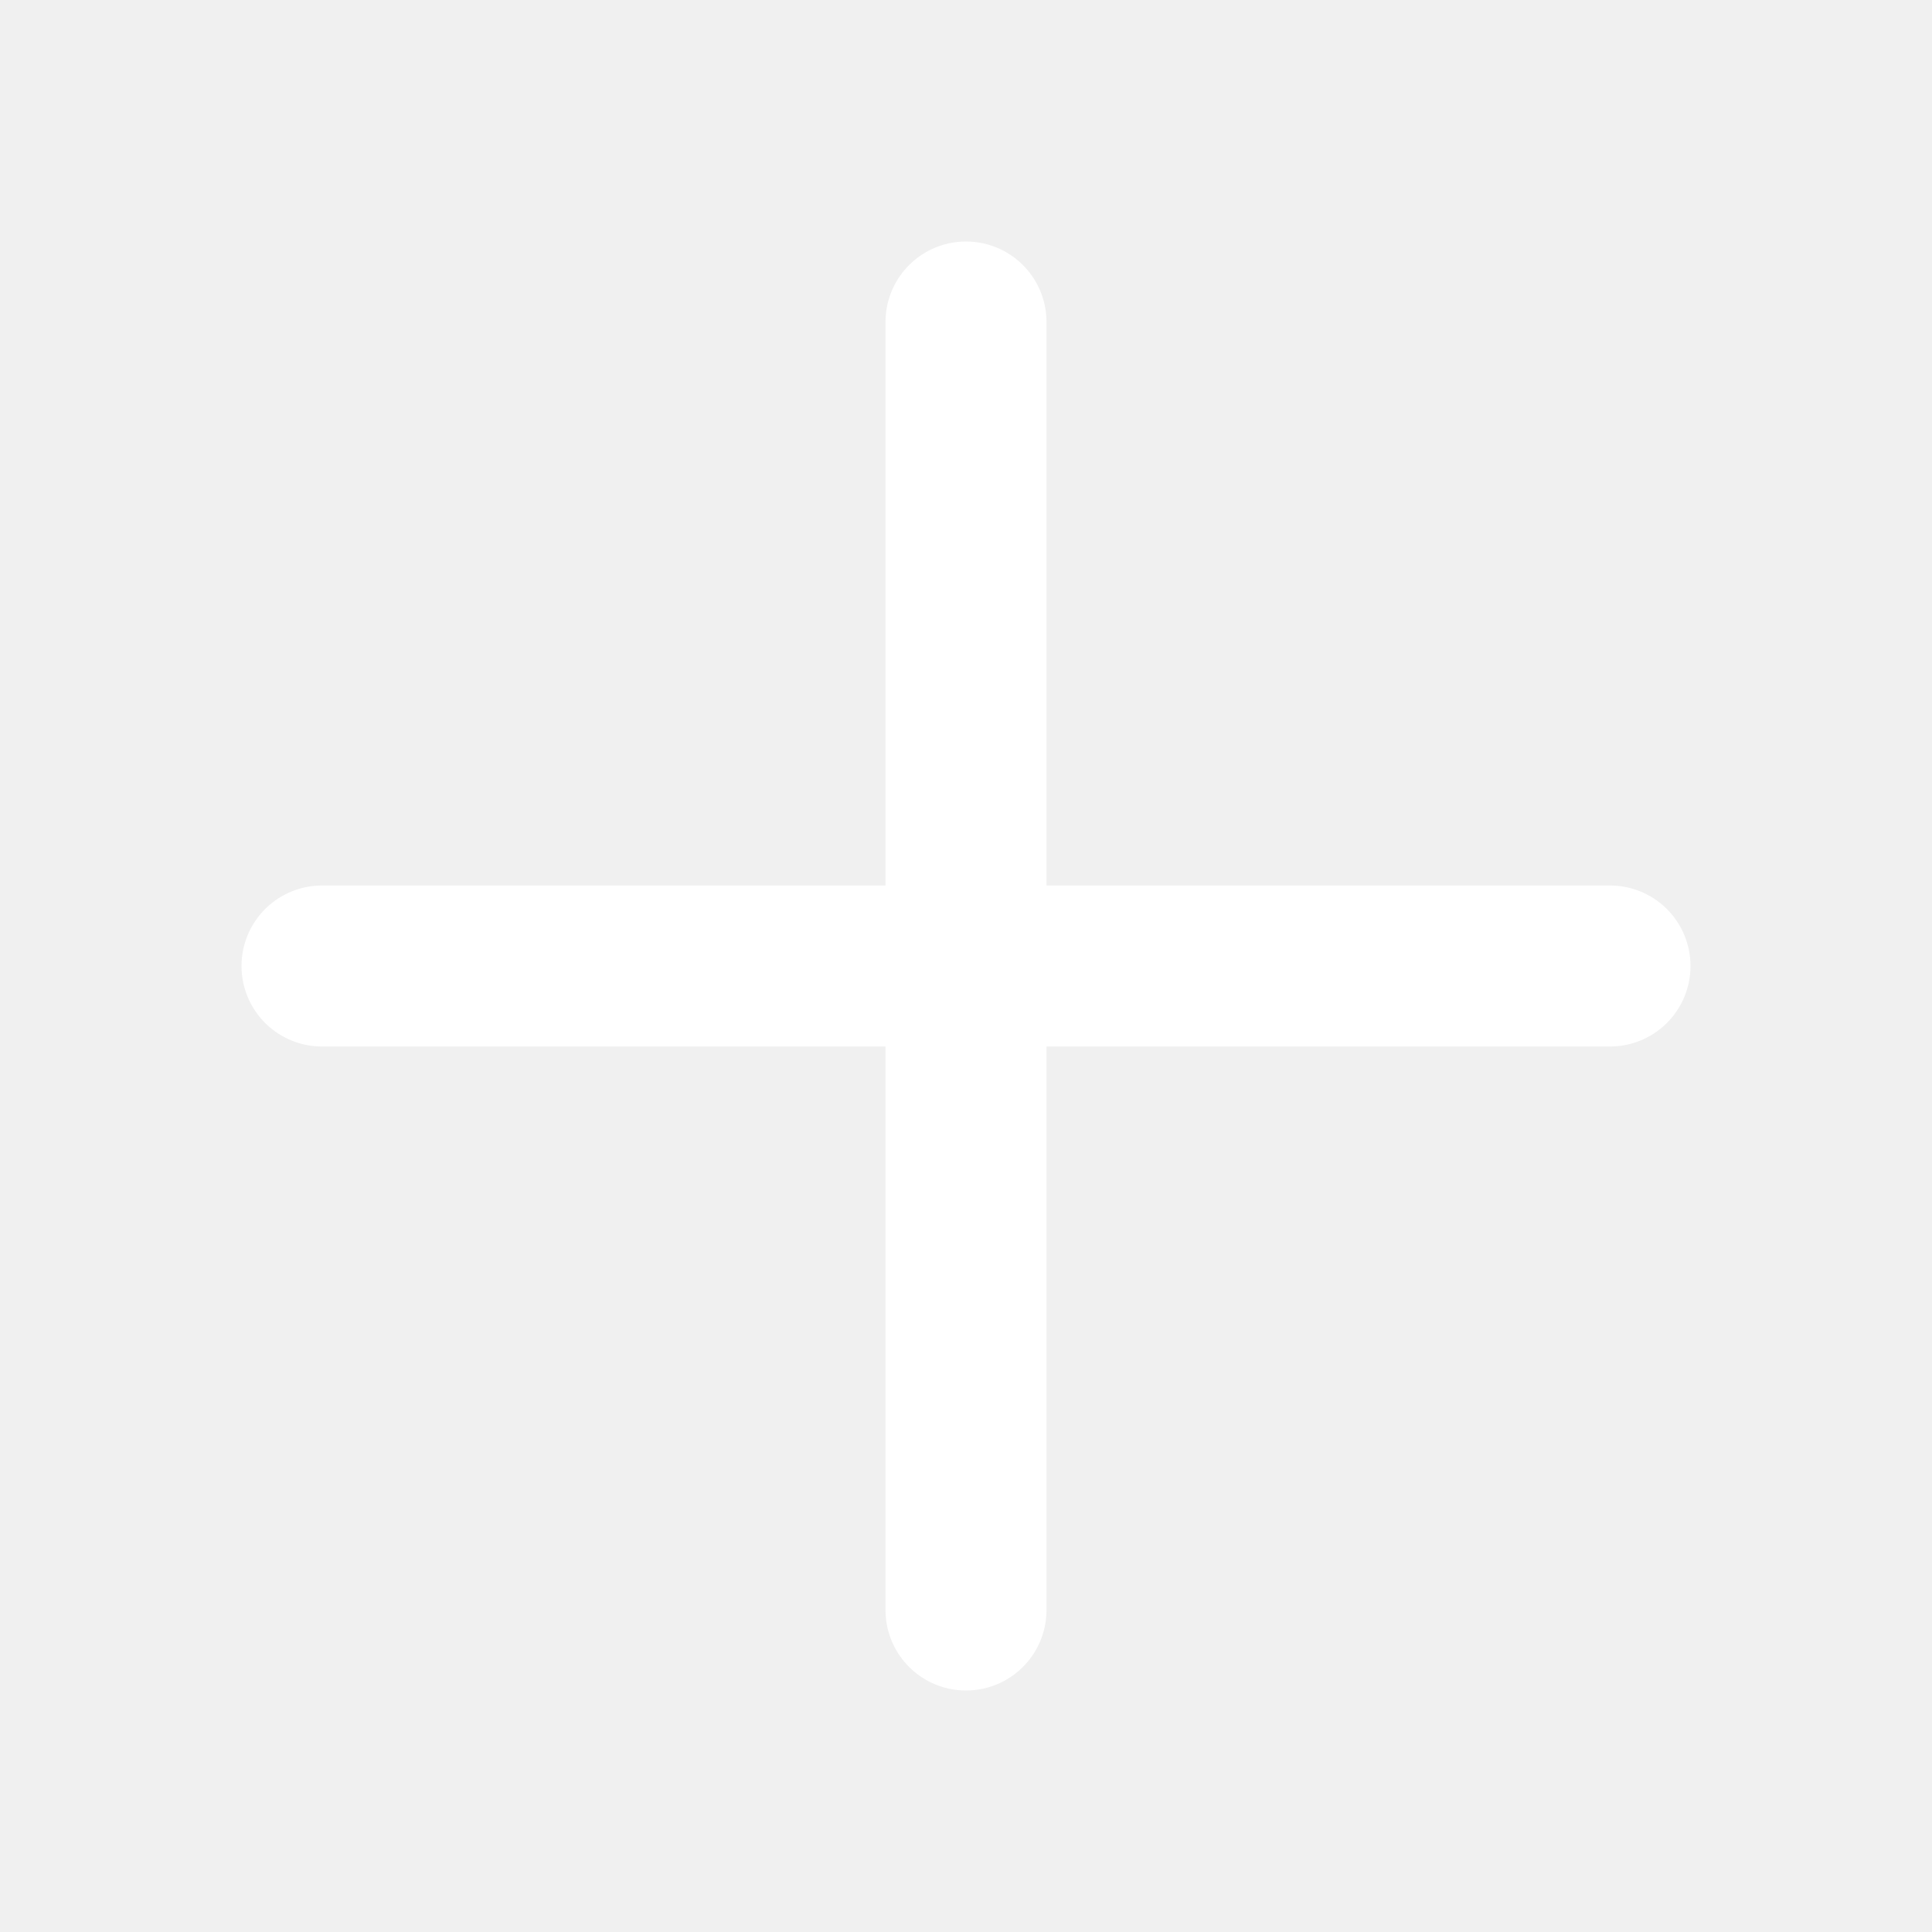
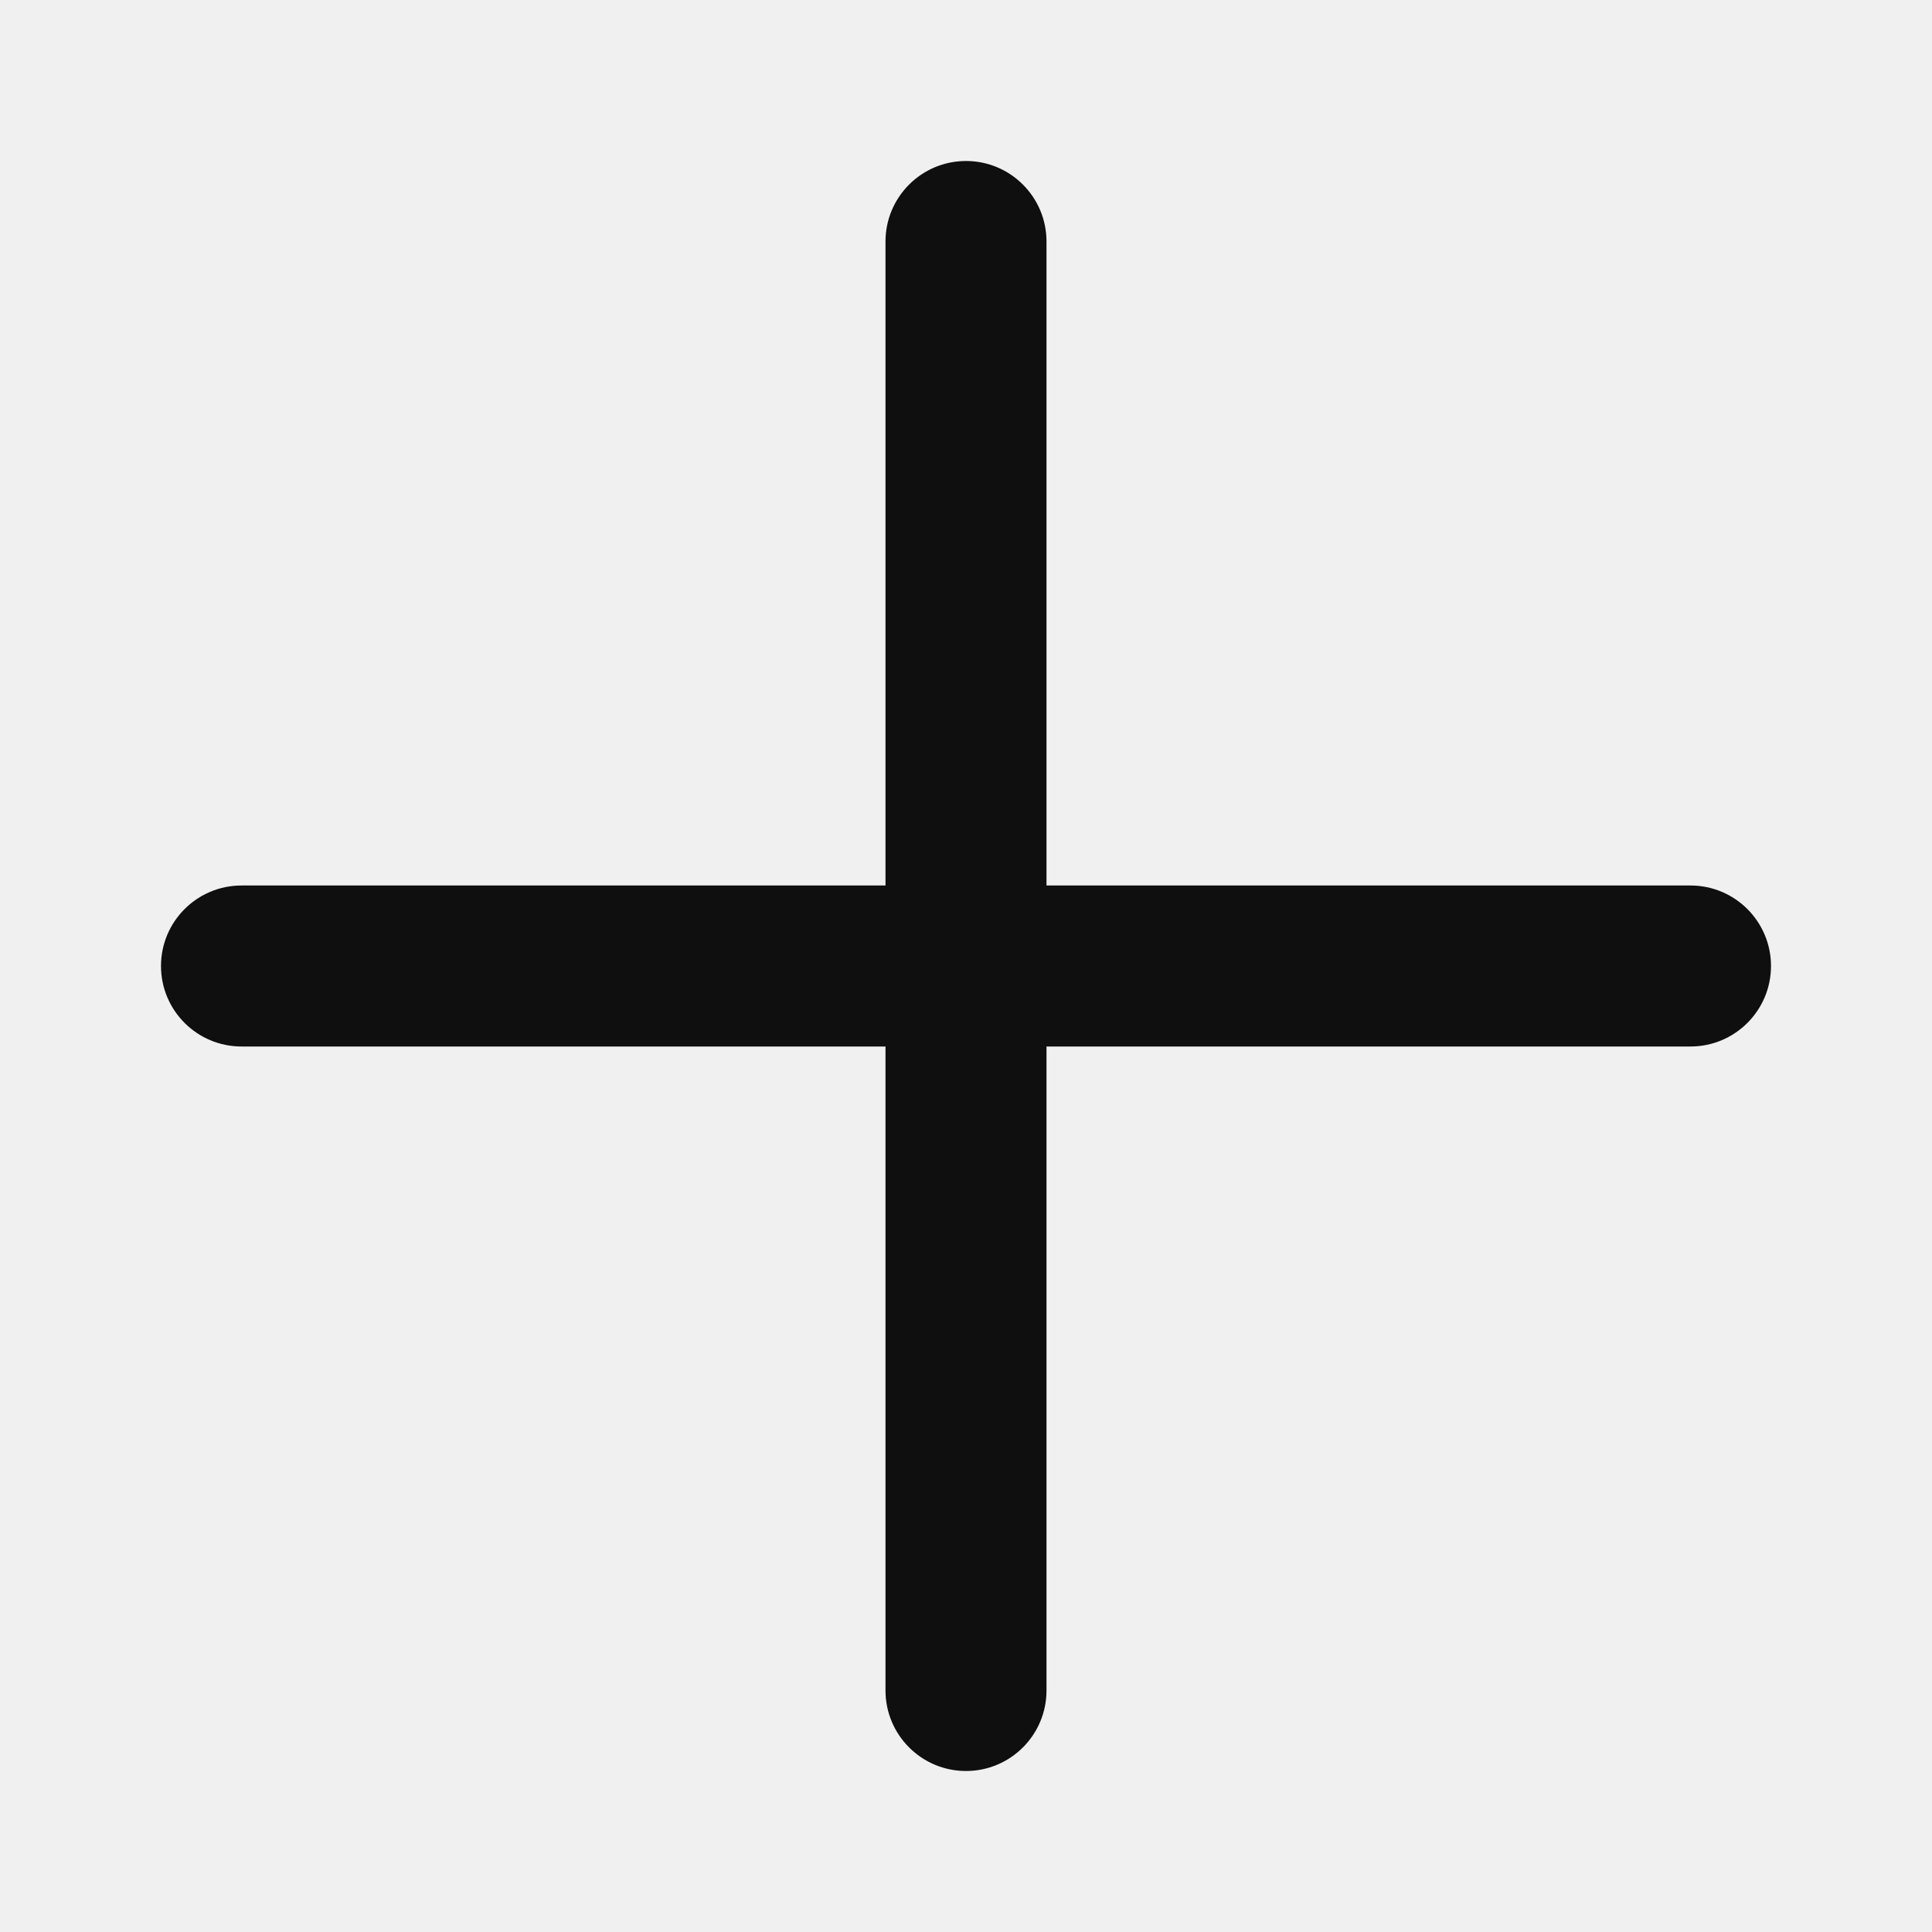
- <svg xmlns="http://www.w3.org/2000/svg" width="800px" height="800px" viewBox="0 0 24 24" fill="none" stroke="#ffffff">
-   <g id="SVGRepo_bgCarrier" stroke-width="0" />
-   <g id="SVGRepo_tracerCarrier" stroke-linecap="round" stroke-linejoin="round" />
-   <g id="SVGRepo_iconCarrier">
-     <path d="M4 12H20M12 4V20" stroke="#ffffff" stroke-width="2" stroke-linecap="round" stroke-linejoin="round" />
-   </g>
+ <svg xmlns="http://www.w3.org/2000/svg" width="800px" height="800px" viewBox="0 0 24 24" fill="none">
+   <path d="M13 3C13 2.448 12.552 2 12 2C11.448 2 11 2.448 11 3V11H3C2.448 11 2 11.448 2 12C2 12.552 2.448 13 3 13H11V21C11 21.552 11.448 22 12 22C12.552 22 13 21.552 13 21V13H21C21.552 13 22 12.552 22 12C22 11.448 21.552 11 21 11H13V3Z" fill="#0F0F0F" />
</svg>
